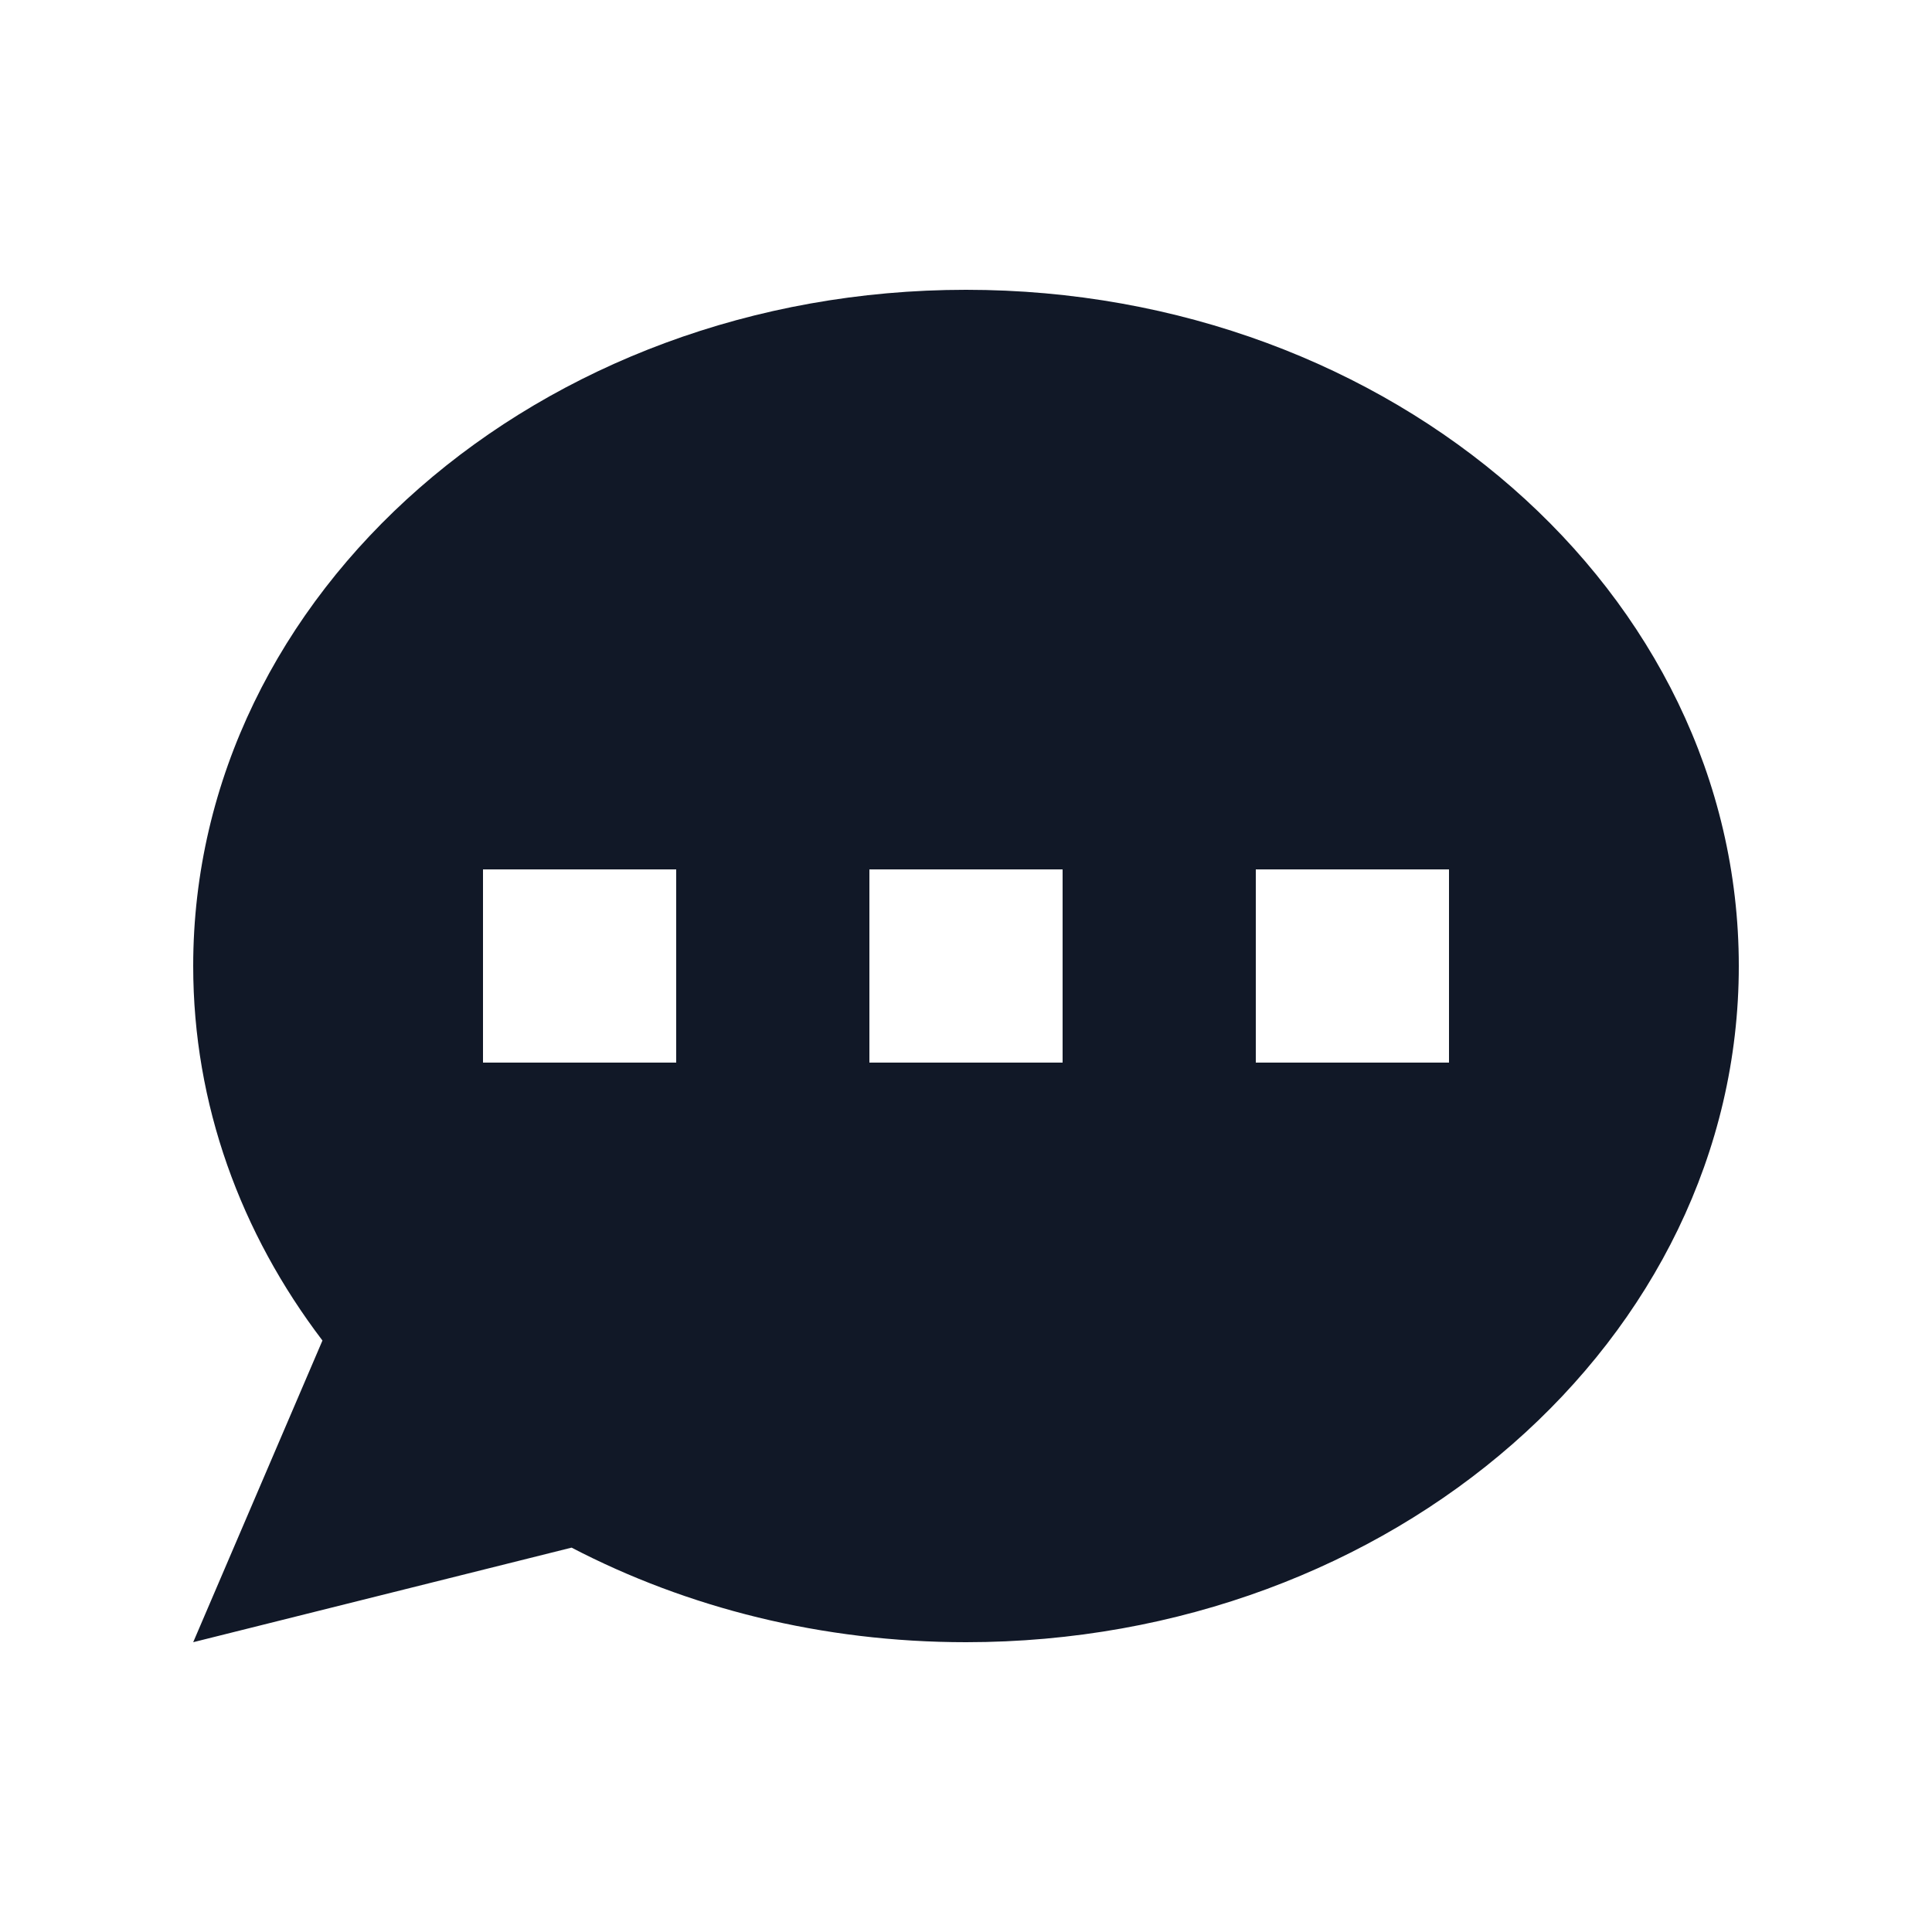
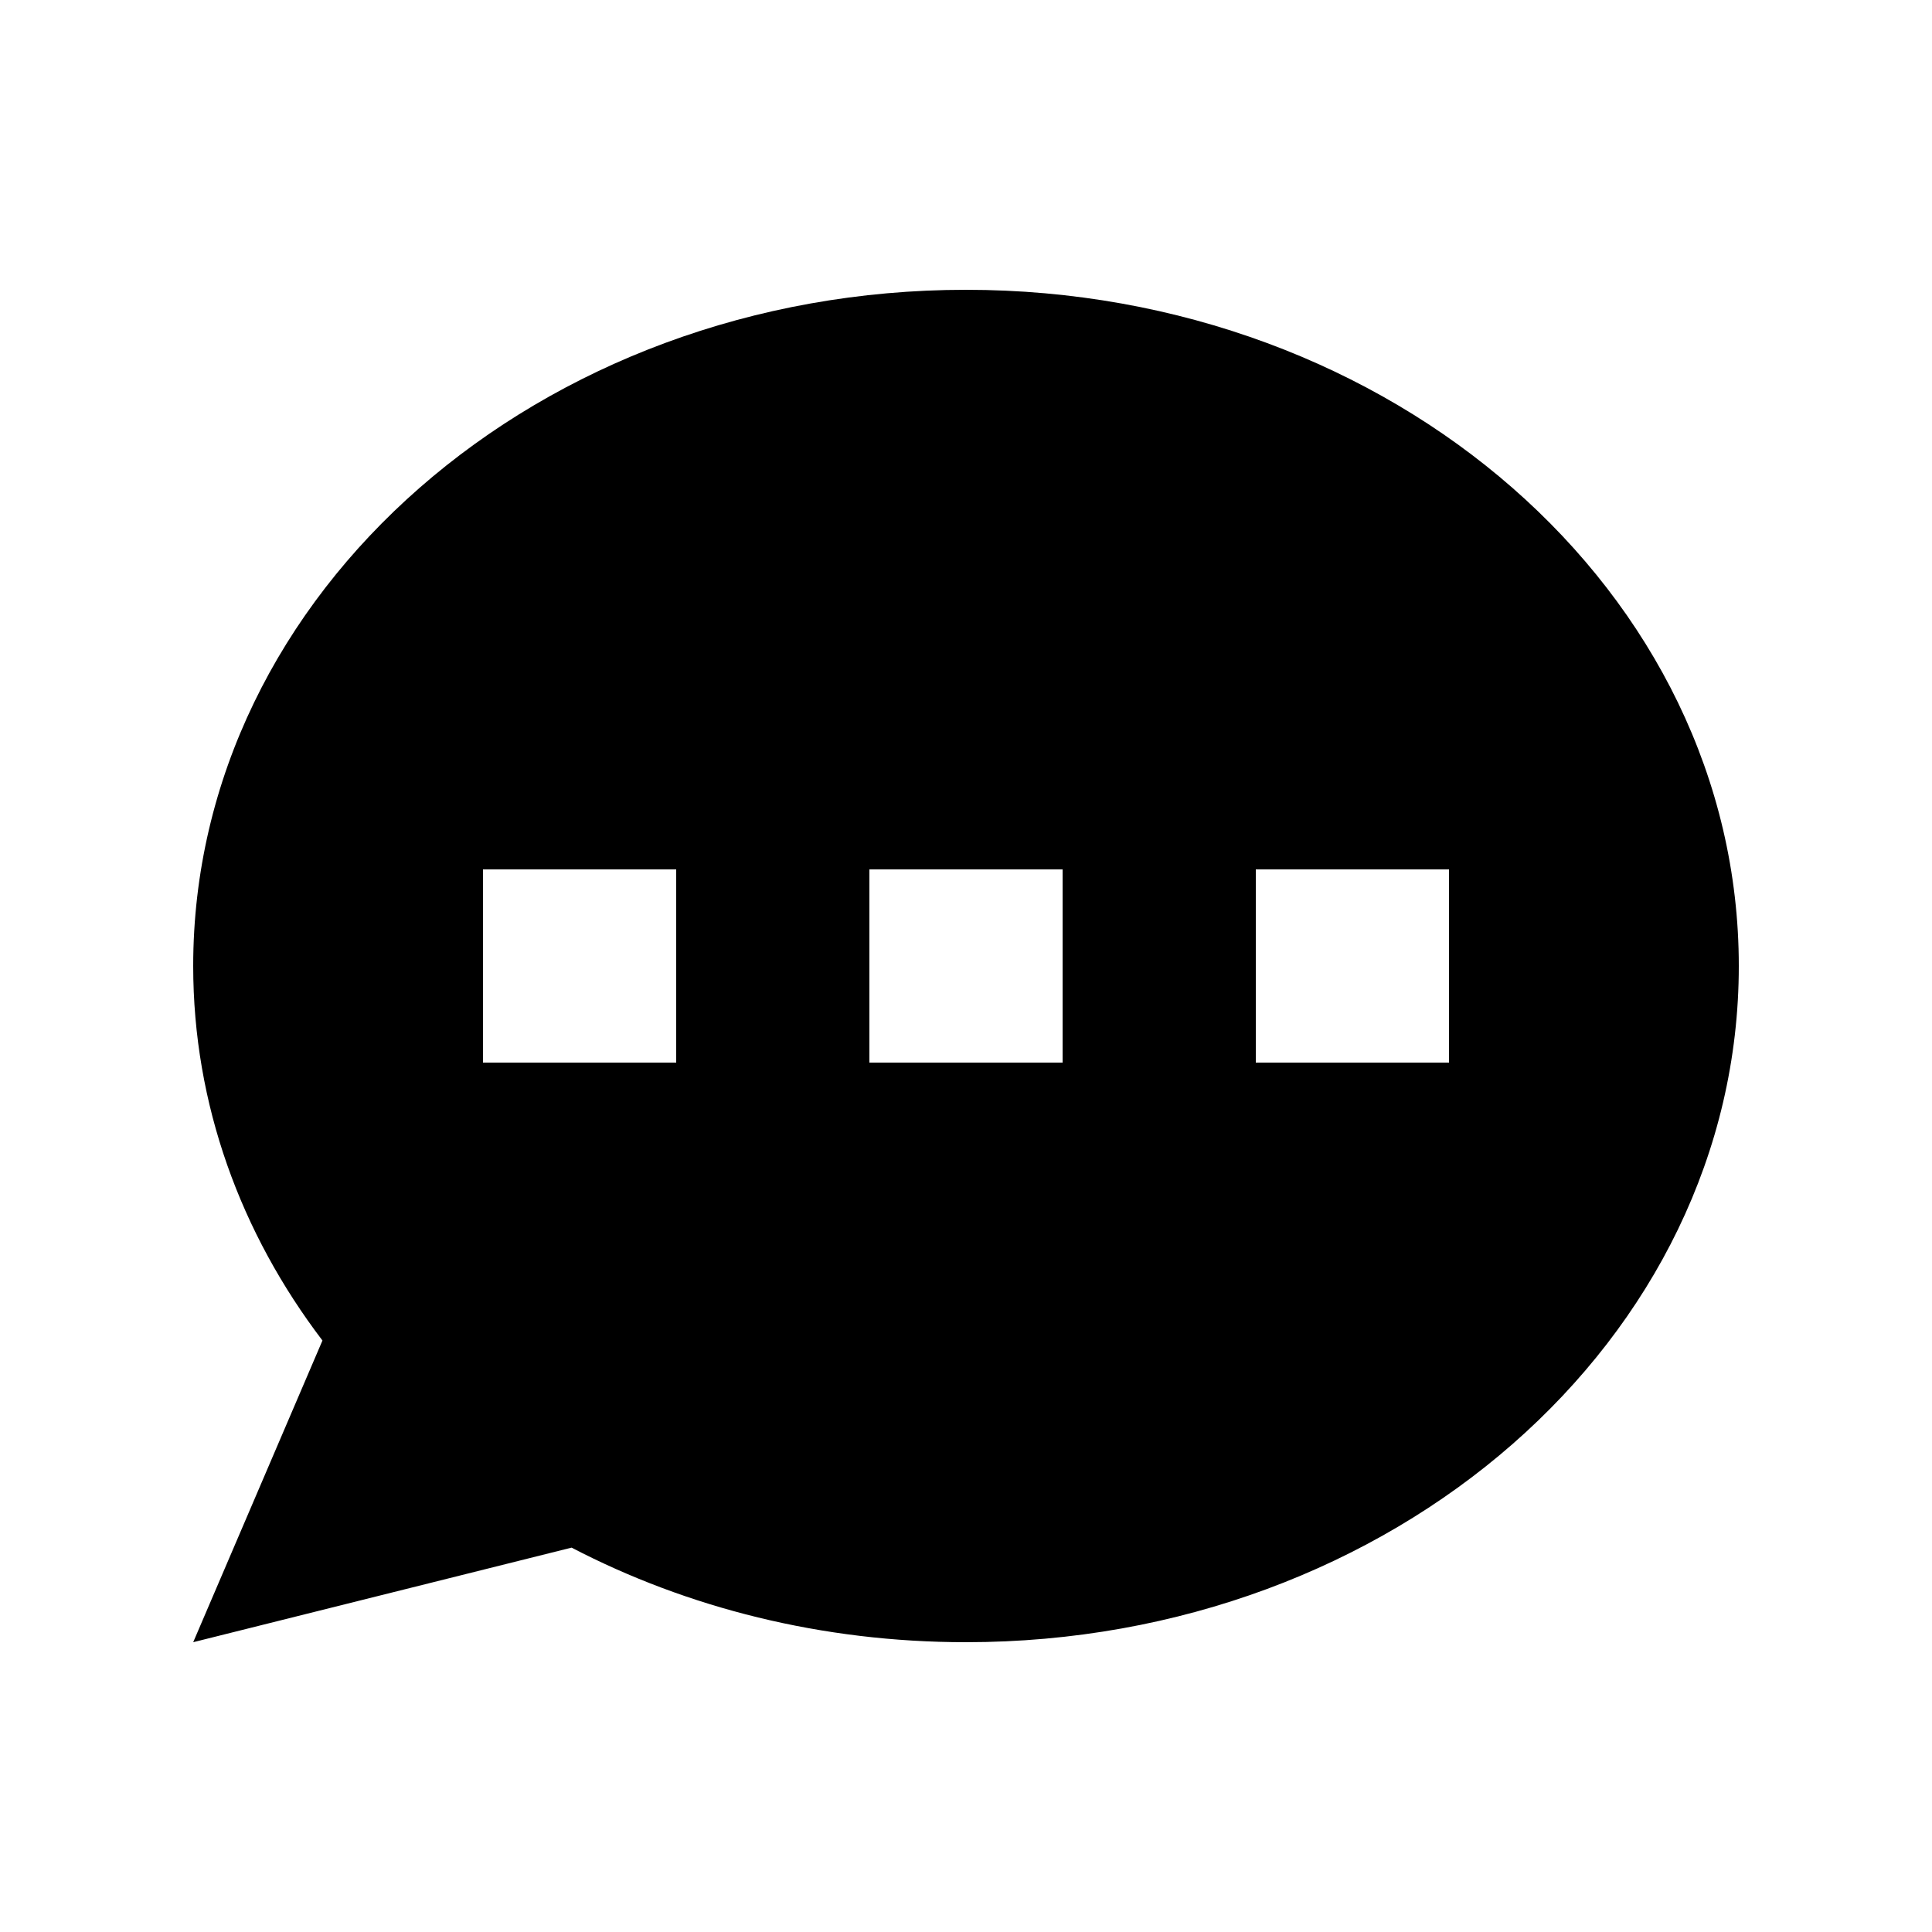
- <svg xmlns="http://www.w3.org/2000/svg" width="20" height="20" viewBox="0 0 20 20" fill="none">
-   <path fill-rule="evenodd" clip-rule="evenodd" d="M18 10C18 13.866 14.418 17 10 17C8.508 17 7.112 16.643 5.917 16.021L2 17L3.338 13.877C2.493 12.767 2 11.434 2 10C2 6.134 5.582 3 10 3C14.418 3 18 6.134 18 10ZM7 9H5V11H7V9ZM15 9H13V11H15V9ZM9 9H11V11H9V9Z" fill="#111827" />
+ <svg xmlns="http://www.w3.org/2000/svg" width="20" height="20" viewBox="0 0 20 20" fill="current">
+   <path fill-rule="evenodd" clip-rule="evenodd" d="M18 10C18 13.866 14.418 17 10 17C8.508 17 7.112 16.643 5.917 16.021L2 17L3.338 13.877C2.493 12.767 2 11.434 2 10C2 6.134 5.582 3 10 3C14.418 3 18 6.134 18 10ZM7 9H5V11H7V9ZM15 9H13V11H15V9ZM9 9H11V11H9V9Z" fill="current" />
</svg>
